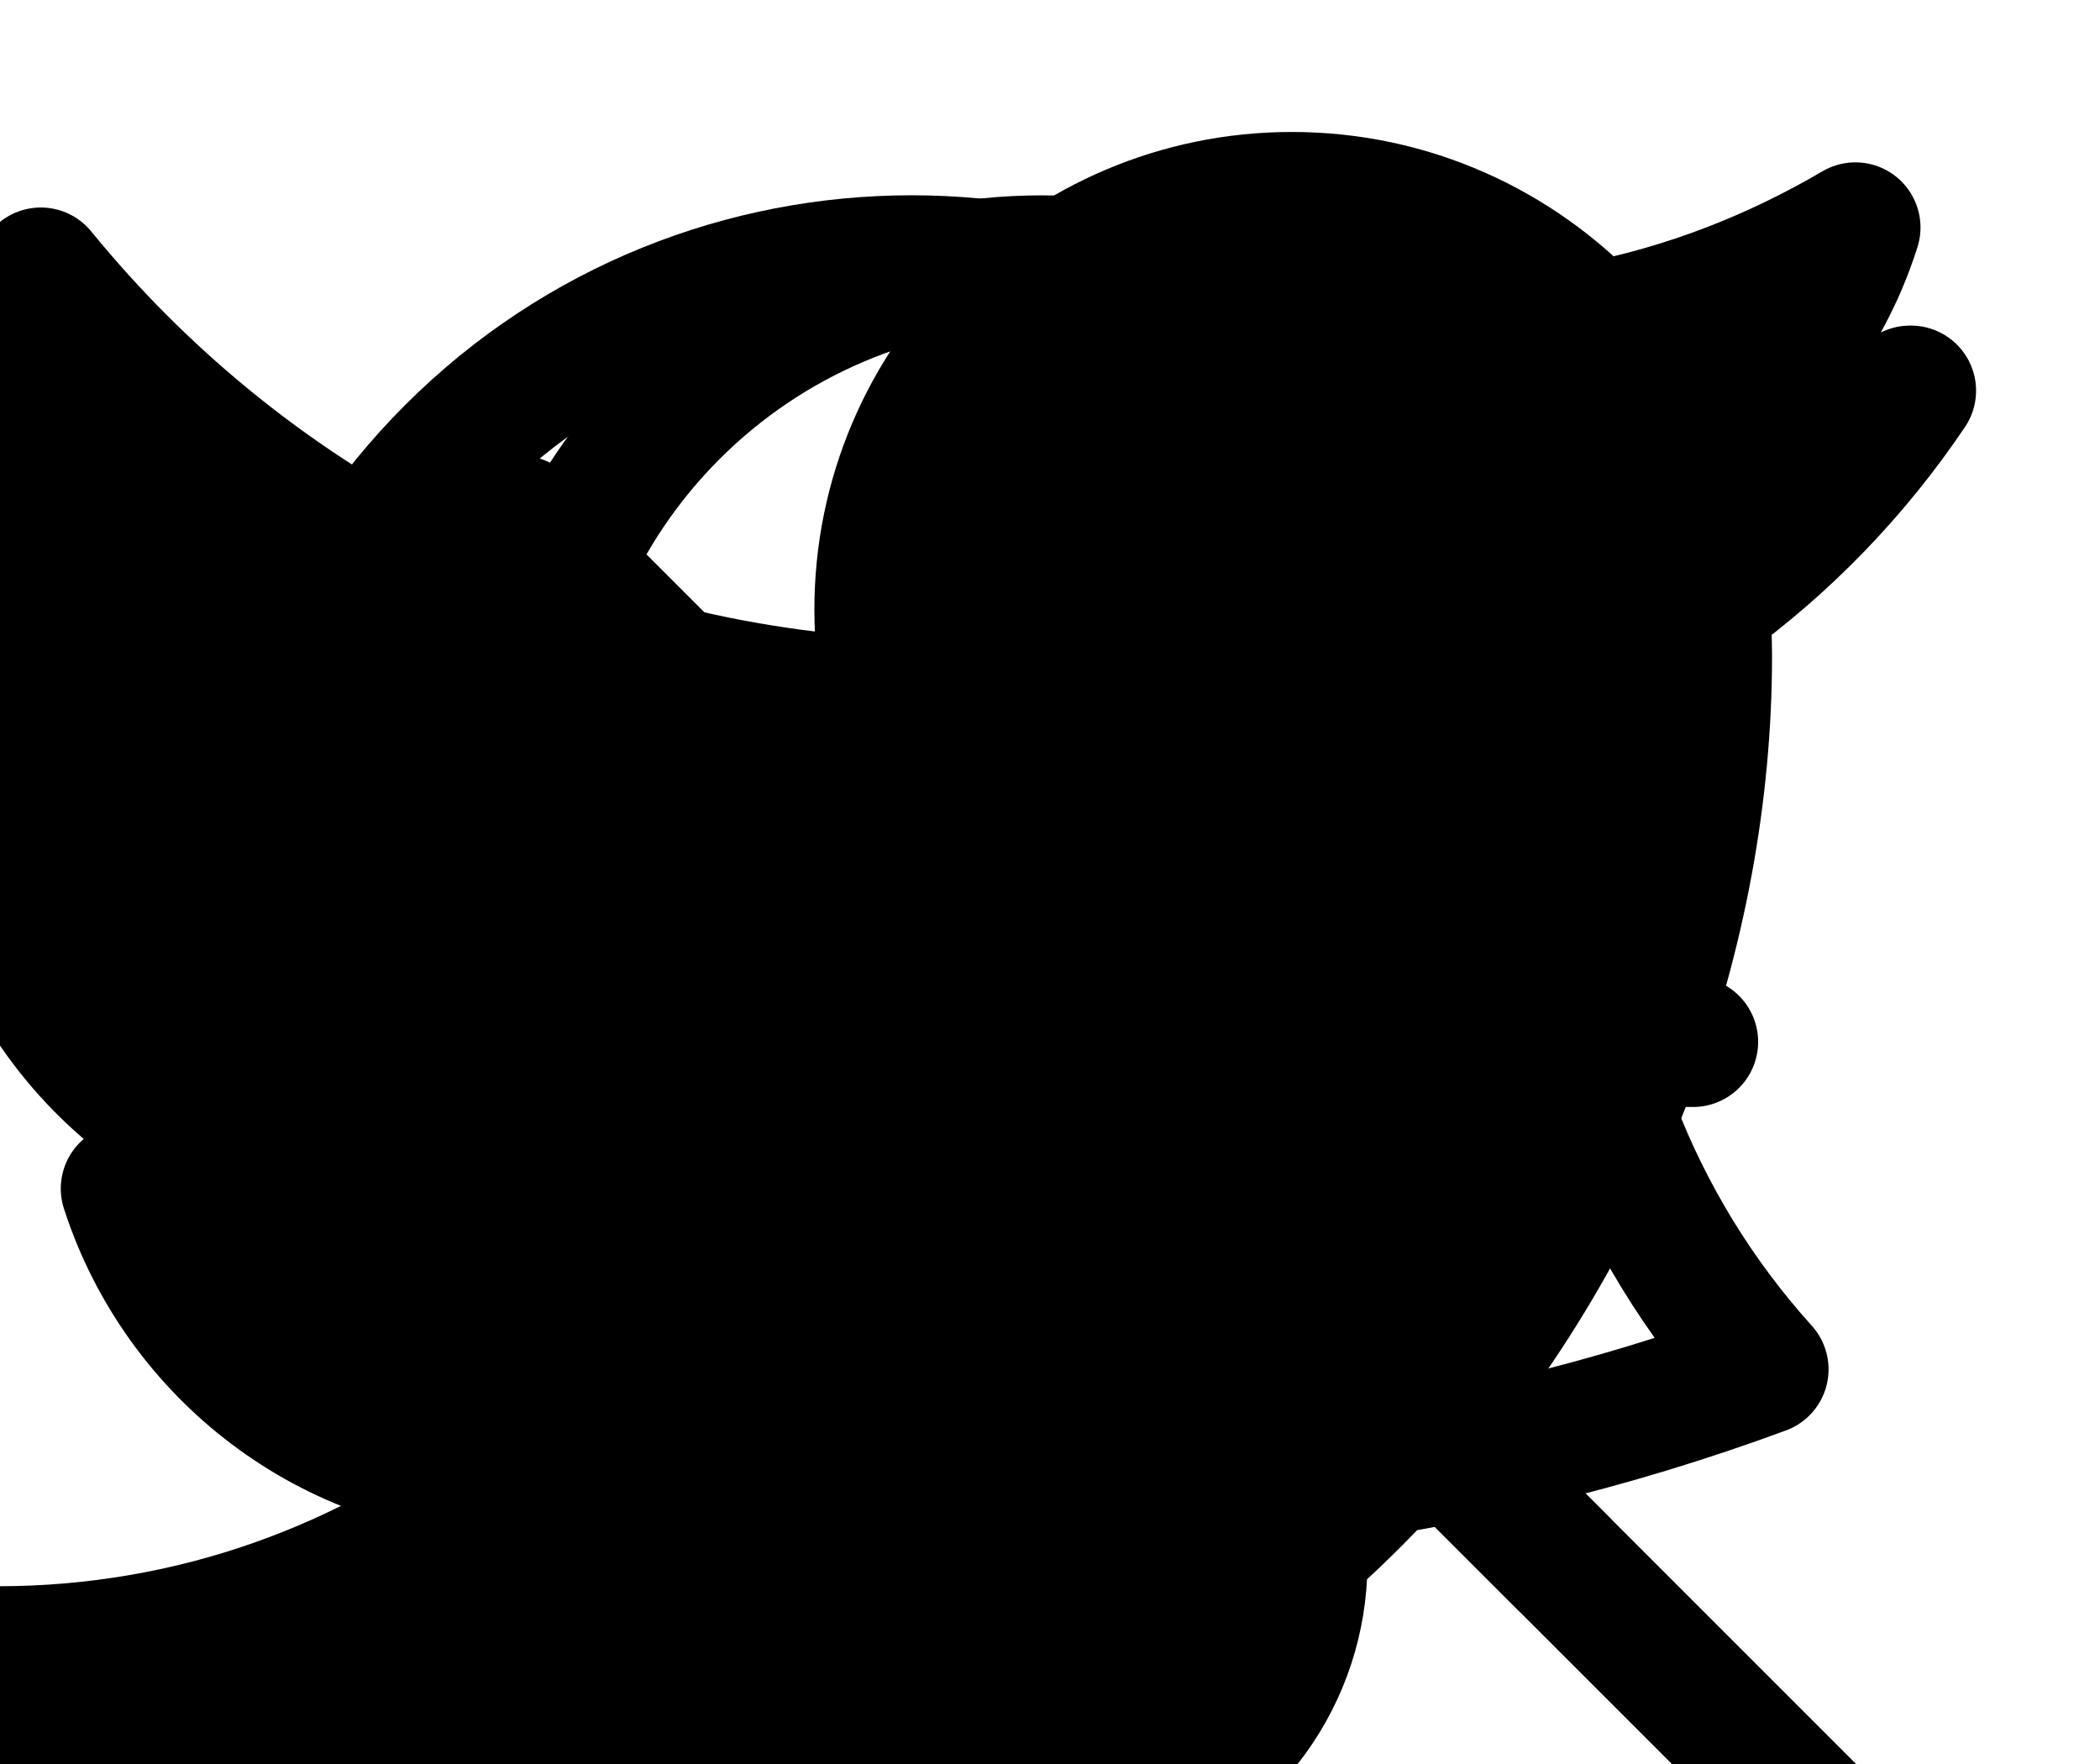
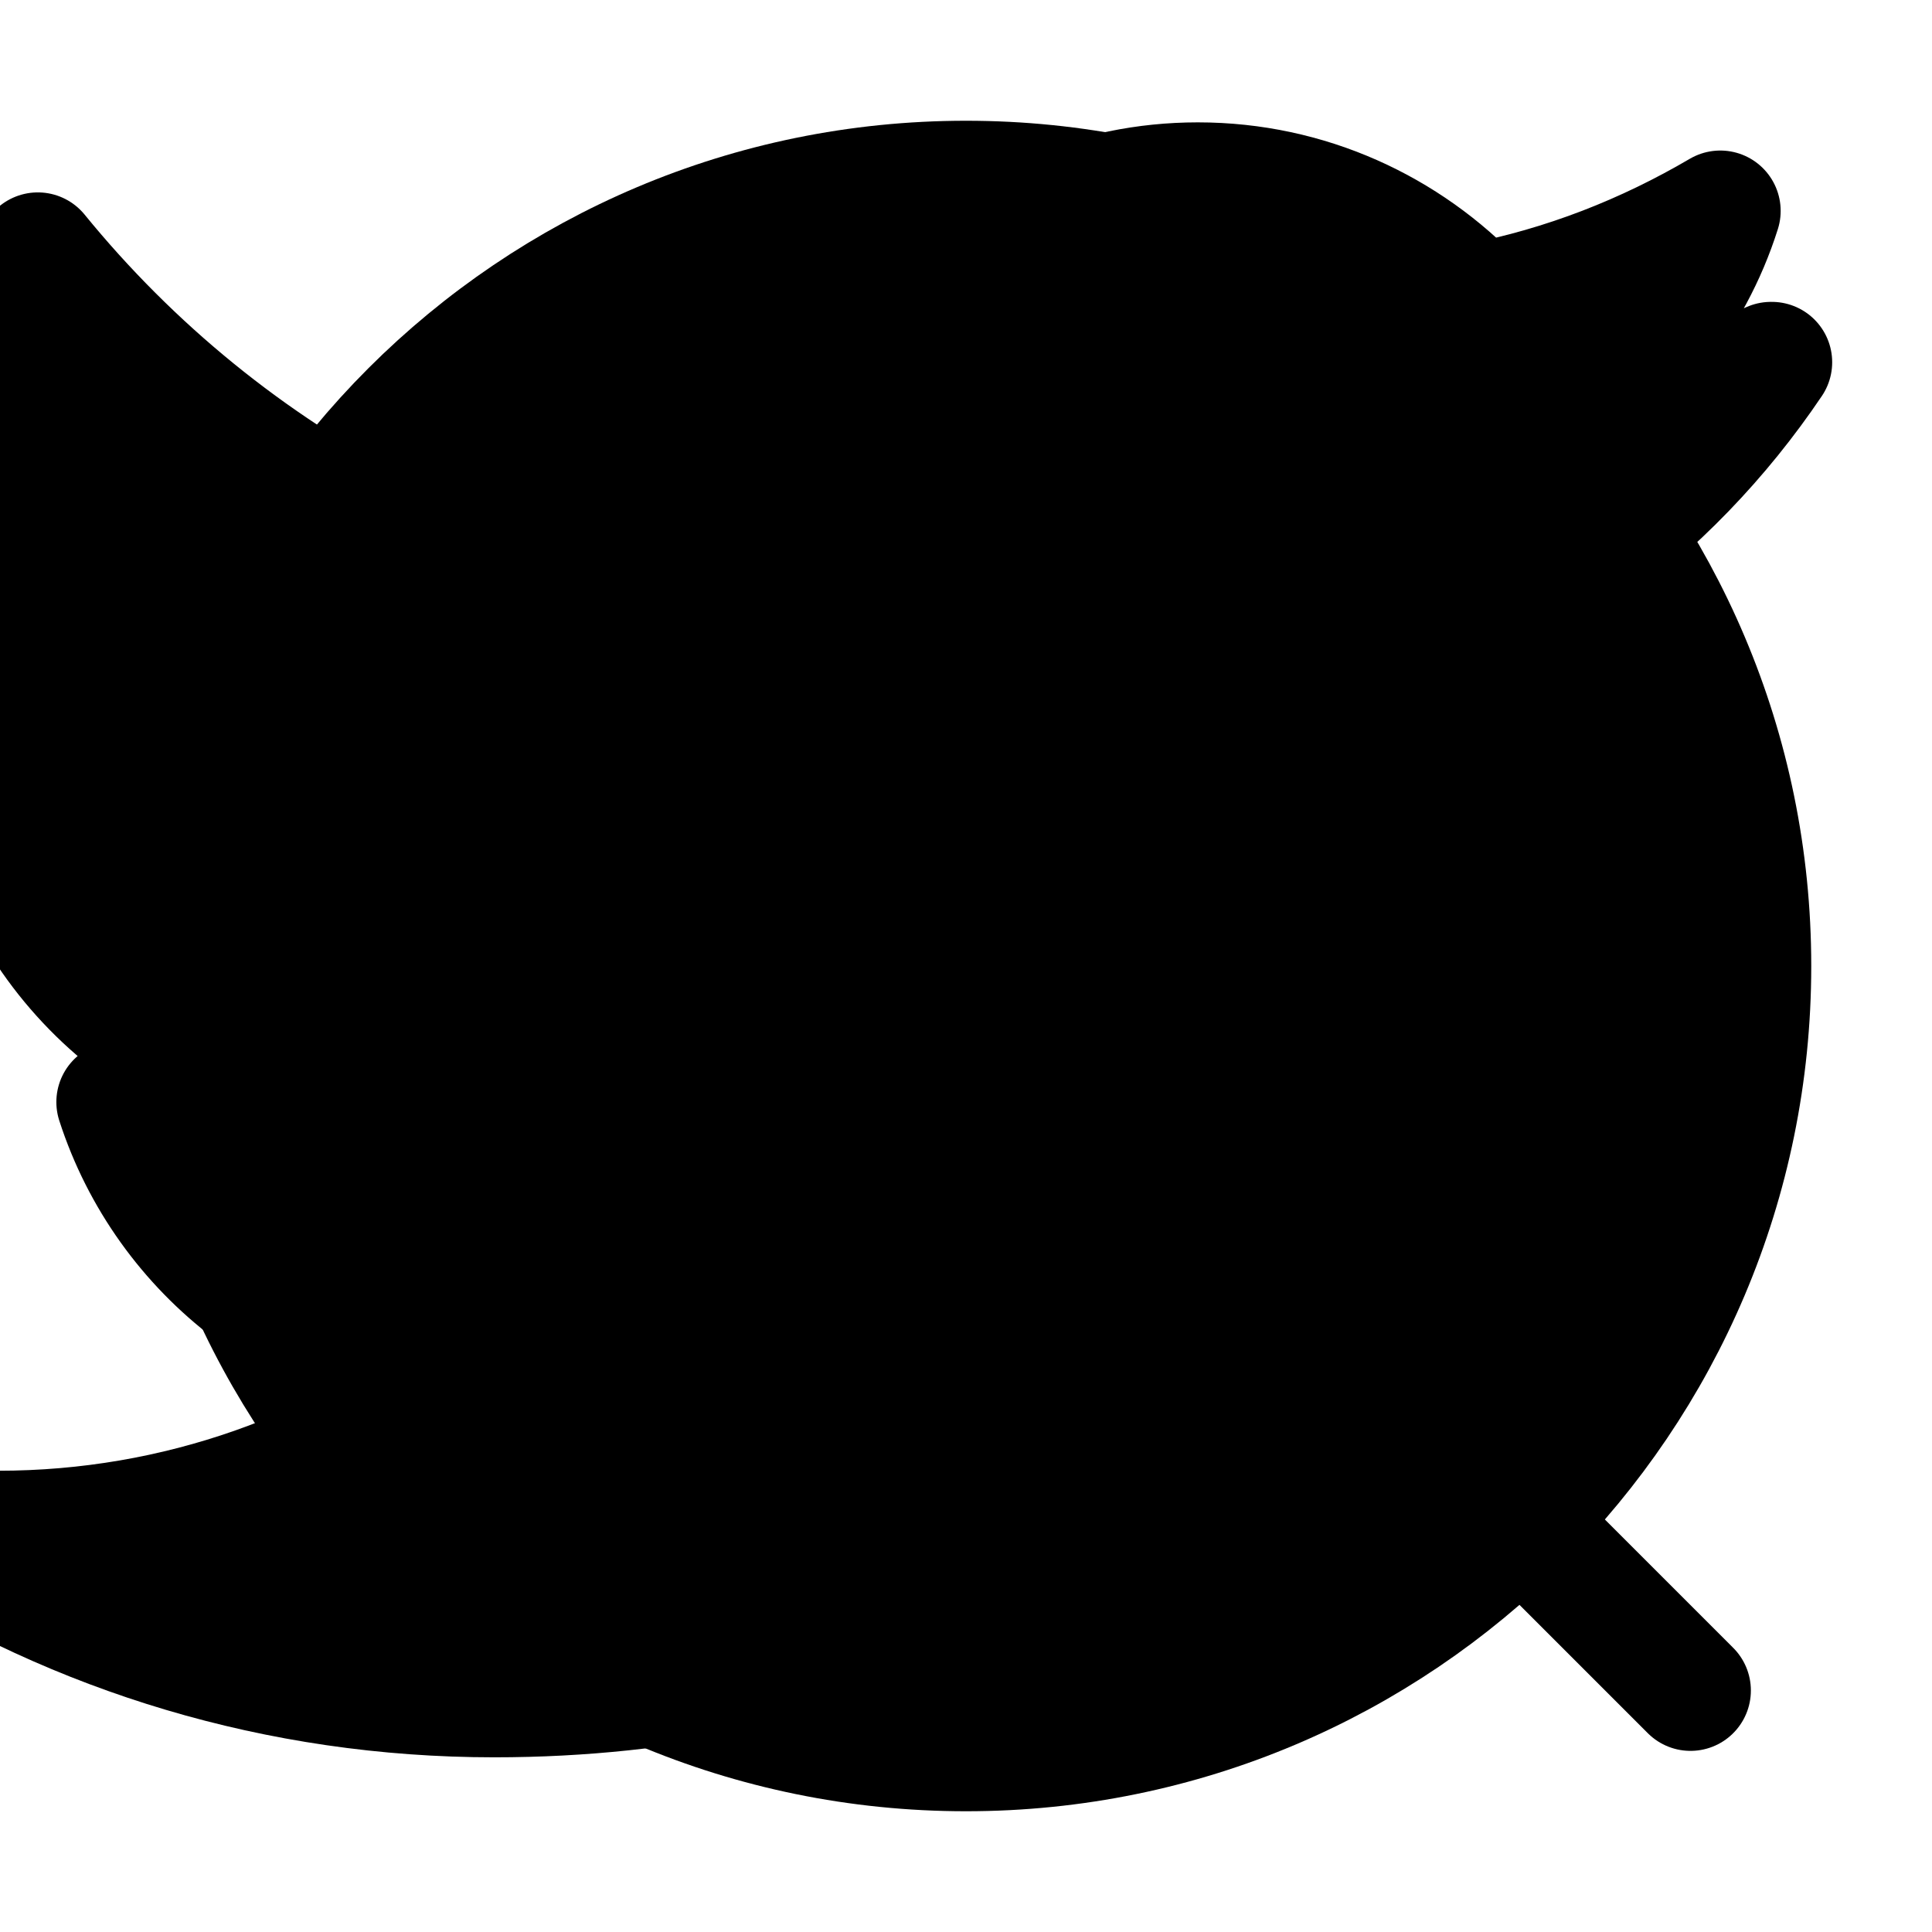
- <svg xmlns="http://www.w3.org/2000/svg">
+ <svg xmlns="http://www.w3.org/2000/svg" viewBox="0 0 24 24">
  <path id="magnifying-glass" stroke-width="1.5" stroke="currentColor" fill="none" stroke-linecap="round" stroke-linejoin="round" d="m21 21-5.197-5.197m0 0A7.5 7.5 0 1 0 5.196 5.196a7.5 7.5 0 0 0 10.607 10.607Z" />
  <path id="bell" stroke-width="1.5" stroke="currentColor" fill="none" stroke-linecap="round" stroke-linejoin="round" d="M14.857 17.082a23.848 23.848 0 0 0 5.454-1.31A8.967 8.967 0 0 1 18 9.75V9A6 6 0 0 0 6 9v.75a8.967 8.967 0 0 1-2.312 6.022c1.733.64 3.56 1.085 5.455 1.31m5.714 0a24.255 24.255 0 0 1-5.714 0m5.714 0a3 3 0 1 1-5.714 0" />
  <path id="plus" stroke-width="1.5" stroke="currentColor" fill="none" stroke-linecap="round" stroke-linejoin="round" d="M12 4.5v15m7.5-7.5h-15" />
  <symbol id="cog" class="svg-icon">
    <path stroke-width="1.5" stroke="currentColor" fill="none" stroke-linecap="round" stroke-linejoin="round" d="M9.594 3.94c.09-.542.56-.94 1.11-.94h2.593c.55 0 1.02.398 1.11.94l.213 1.281c.063.374.313.686.645.87.074.04.147.083.22.127.325.196.72.257 1.075.124l1.217-.456a1.125 1.125 0 0 1 1.37.49l1.296 2.247a1.125 1.125 0 0 1-.26 1.431l-1.003.827c-.293.241-.438.613-.43.992a7.723 7.723 0 0 1 0 .255c-.008.378.137.75.43.991l1.004.827c.424.35.534.955.26 1.43l-1.298 2.247a1.125 1.125 0 0 1-1.369.491l-1.217-.456c-.355-.133-.75-.072-1.076.124a6.47 6.47 0 0 1-.22.128c-.331.183-.581.495-.644.869l-.213 1.281c-.09.543-.56.94-1.11.94h-2.594c-.55 0-1.019-.398-1.11-.94l-.213-1.281c-.062-.374-.312-.686-.644-.87a6.52 6.52 0 0 1-.22-.127c-.325-.196-.72-.257-1.076-.124l-1.217.456a1.125 1.125 0 0 1-1.369-.49l-1.297-2.247a1.125 1.125 0 0 1 .26-1.431l1.004-.827c.292-.24.437-.613.43-.991a6.932 6.932 0 0 1 0-.255c.007-.38-.138-.751-.43-.992l-1.004-.827a1.125 1.125 0 0 1-.26-1.43l1.297-2.247a1.125 1.125 0 0 1 1.37-.491l1.216.456c.356.133.751.072 1.076-.124.072-.044.146-.086.22-.128.332-.183.582-.495.644-.869l.214-1.28Z" />
    <path stroke-width="1.5" stroke="currentColor" fill="none" stroke-linecap="round" stroke-linejoin="round" d="M15 12a3 3 0 1 1-6 0 3 3 0 0 1 6 0Z" />
  </symbol>
  <path id="minus" stroke-width="1.5" stroke="currentColor" fill="none" stroke-linecap="round" stroke-linejoin="round" d="M5 12h14" />
  <path id="x-mark" stroke-width="1.5" stroke="currentColor" fill="none" stroke-linecap="round" stroke-linejoin="round" d="M6 18 18 6M6 6l12 12" />
  <path id="twitter" stroke-width="1.5" stroke="currentColor" fill="currentColor" stroke-linecap="round" stroke-linejoin="round" d="M22 4.5c-0.85 0.38-1.76 0.64-2.72 0.75c0.98-0.59 1.74-1.52 2.09-2.63c-0.92 0.54-1.93 0.94-3.02 1.15c-0.87-0.92-2.1-1.5-3.47-1.5c-2.62 0-4.75 2.13-4.75 4.75c0 0.37 0.04 0.73 0.12 1.08c-3.95-0.2-7.44-2.09-9.78-4.96c-0.41 0.7-0.64 1.51-0.64 2.38c0 1.65 0.84 3.1 2.11 3.95c-0.78-0.02-1.51-0.24-2.15-0.59v0.06c0 2.3 1.64 4.22 3.81 4.66c-0.4 0.11-0.82 0.17-1.25 0.17c-0.31 0-0.61-0.03-0.9-0.08c0.61 1.89 2.36 3.26 4.44 3.3c-1.63 1.27-3.68 2.03-5.91 2.03c-0.38 0-0.76-0.02-1.13-0.07c2.1 1.35 4.6 2.13 7.29 2.13c8.74 0 13.52-7.24 13.52-13.52c0-0.21-0.01-0.41-0.02-0.61c0.93-0.67 1.73-1.5 2.37-2.45z" />
+   <path id="circle" stroke-width="1.5" stroke="currentColor" fill="currentColor" stroke-linecap="round" stroke-linejoin="round" fill-rule="evenodd" d="M12 2.25c-5.385 0-9.75 4.365-9.75 9.75s4.365 9.75 9.75 9.75 9.75-4.365 9.75-9.75S17.385 2.25 12 2.25Zm3 10.5a.75.75 0 0 0 0-1.5H9a.75.75 0 0 0 0 1.5h6Z" clip-rule="evenodd" />
</svg>
